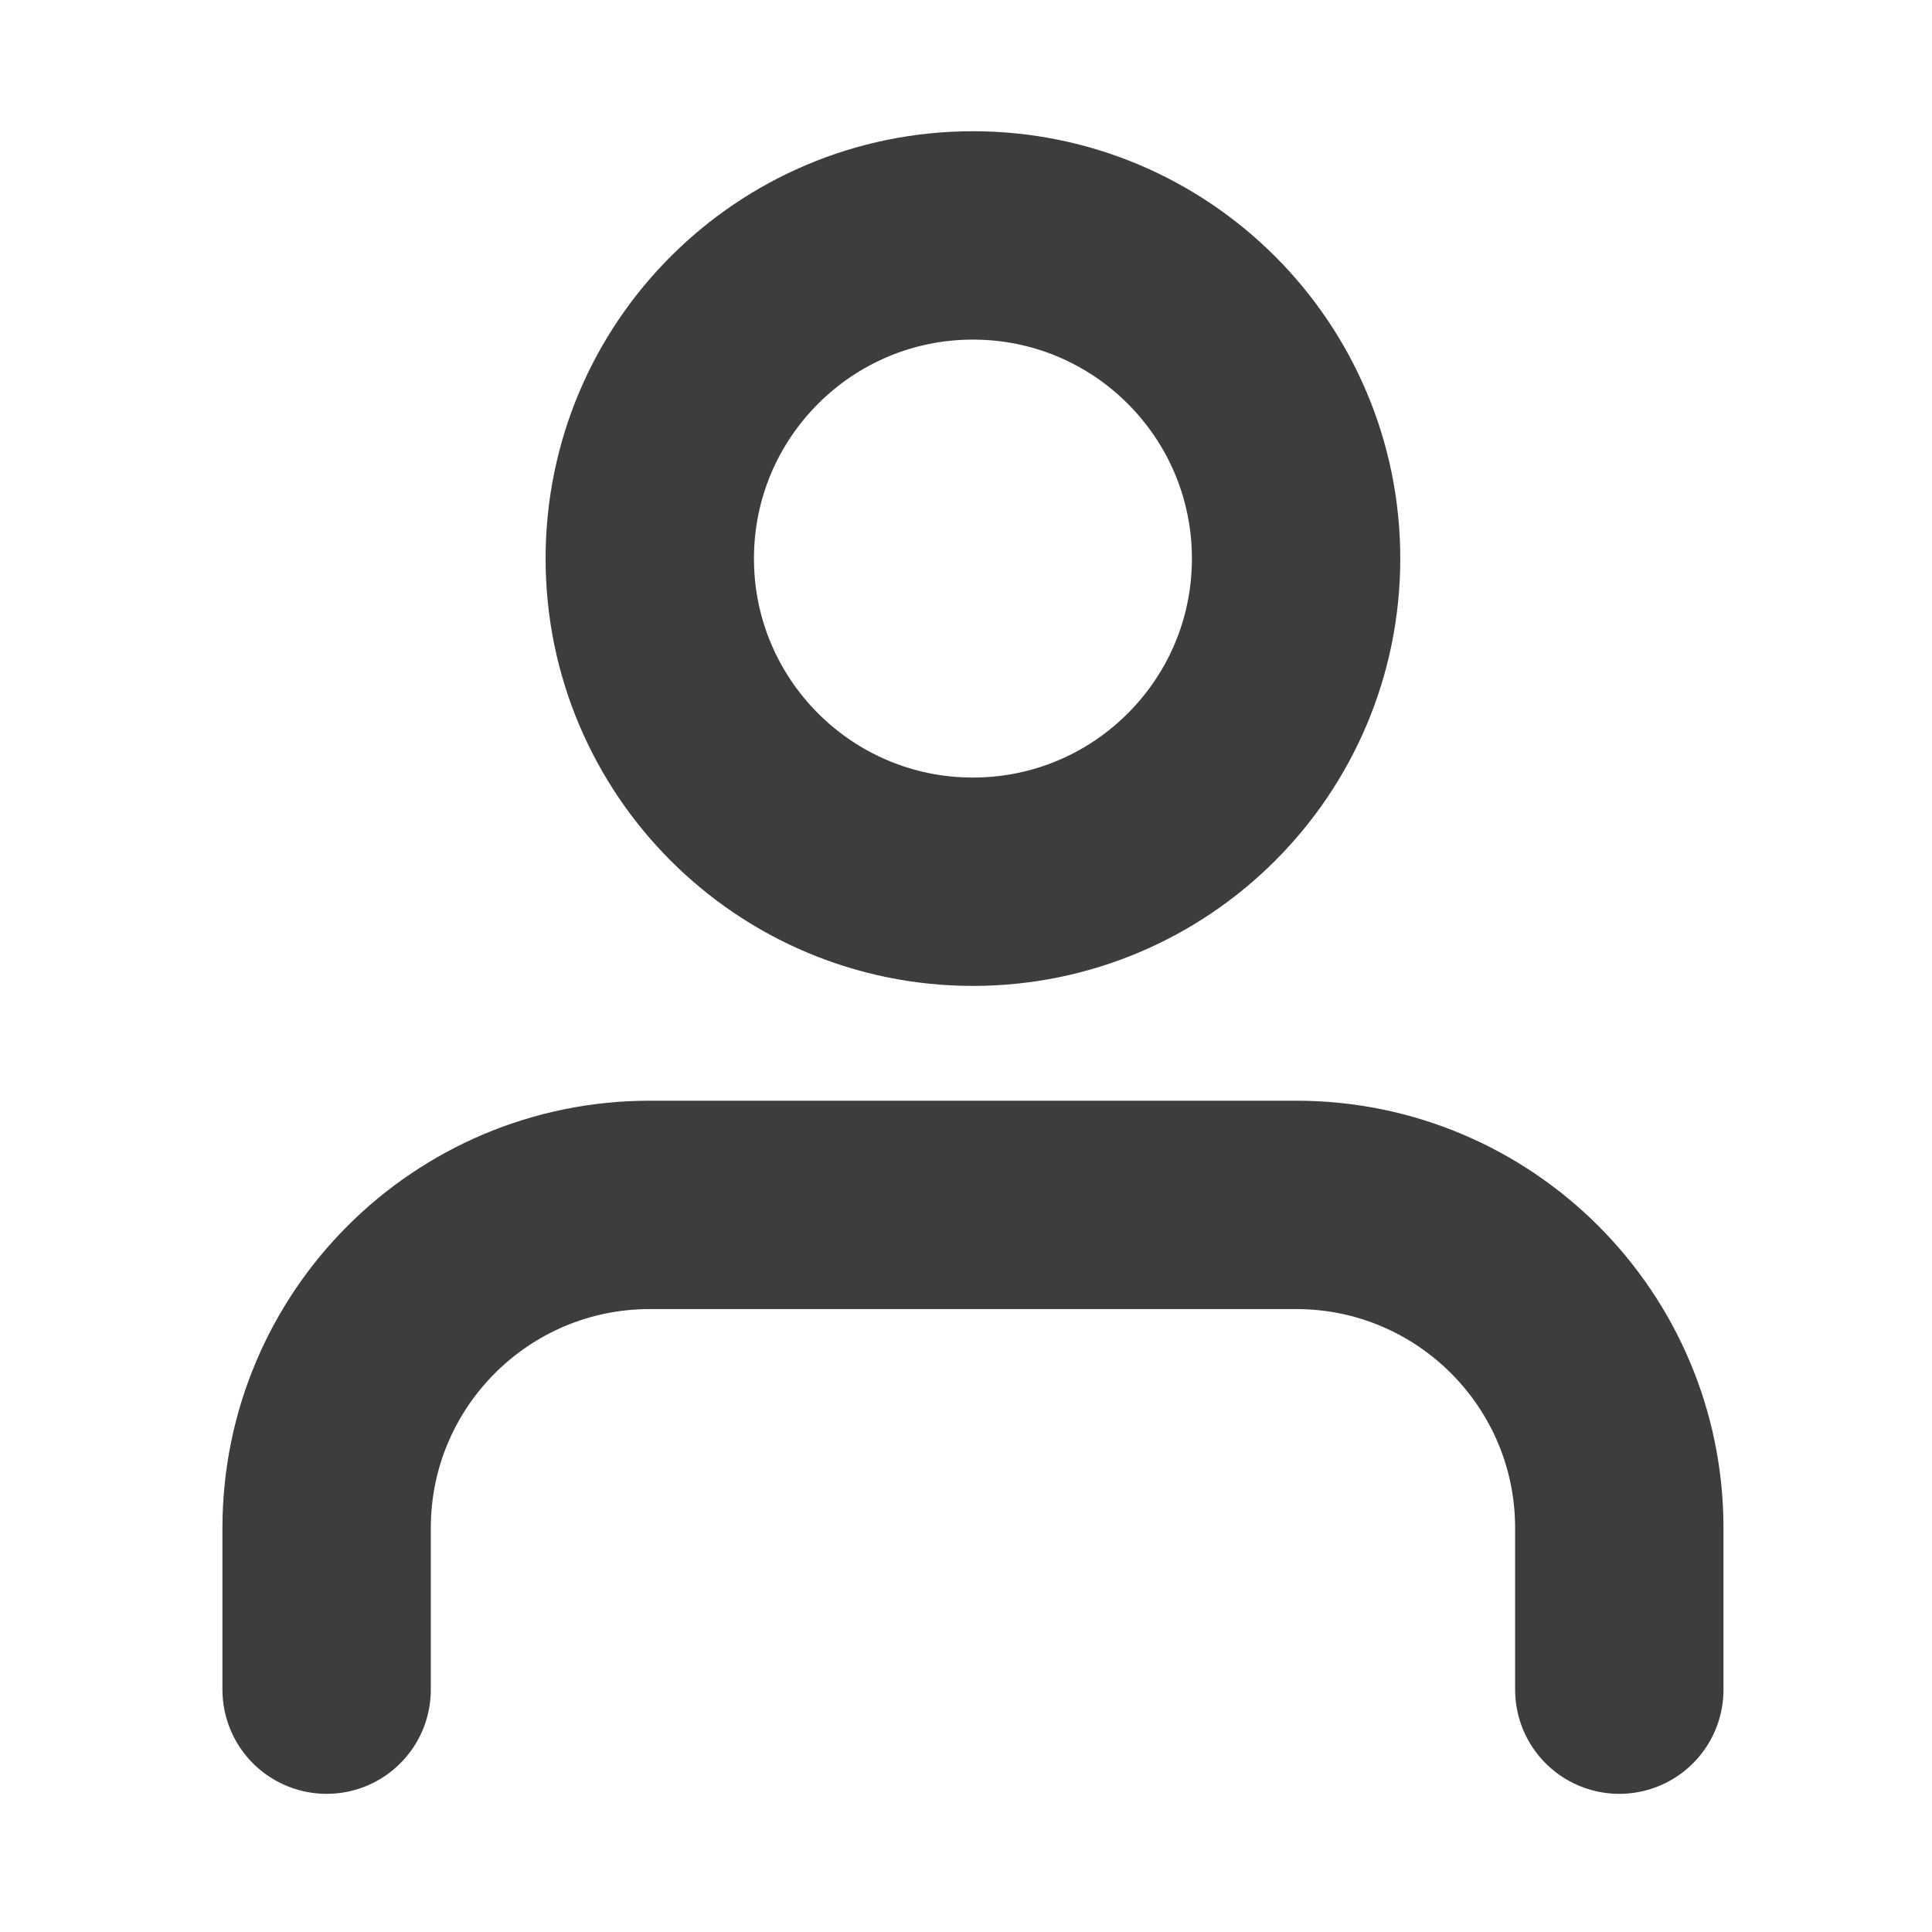
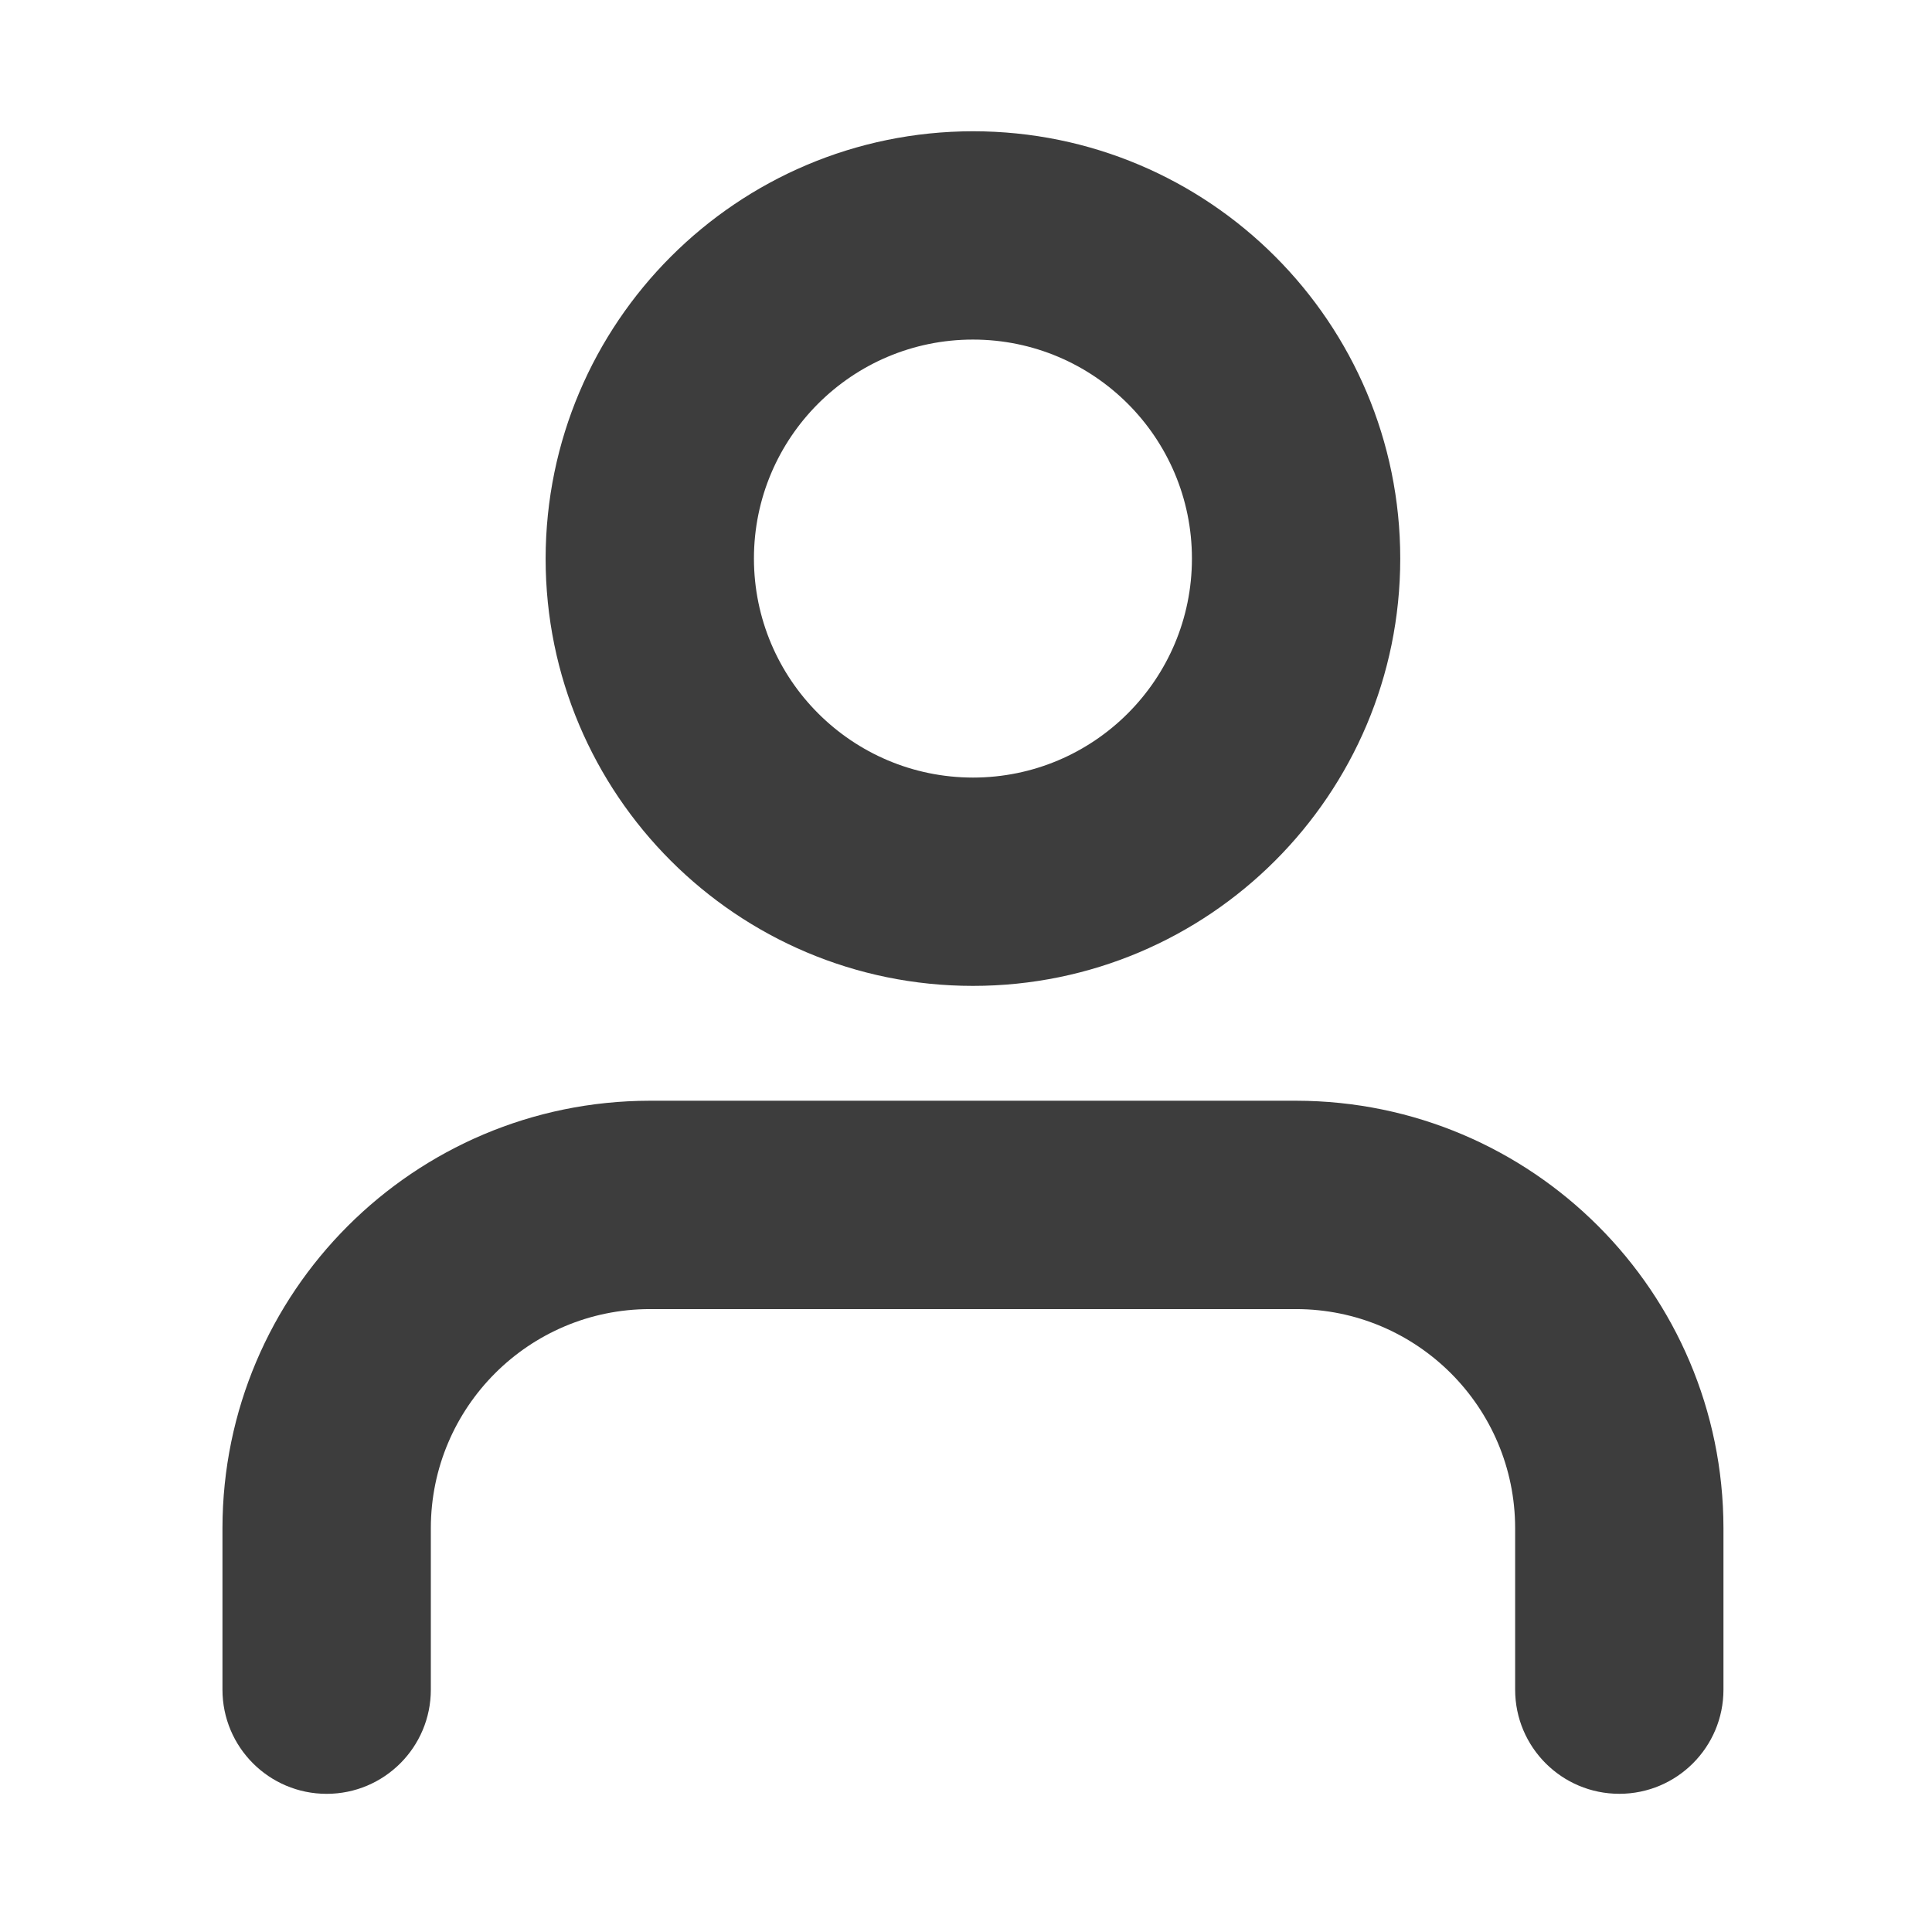
- <svg xmlns="http://www.w3.org/2000/svg" width="34" height="34" viewBox="0 0 34 34">
-   <rect width="34" height="34" fill="#fcfcfc" opacity="0" />
-   <g transform="translate(5.748 4.143)">
-     <path d="M30.082,36.031V33.187A5.687,5.687,0,0,0,24.394,27.5H13.021a5.687,5.687,0,0,0-5.688,5.687v2.844" transform="translate(-7.333 -10.439)" fill="none" stroke="#3d3d3d" stroke-linecap="round" stroke-linejoin="round" stroke-width="3.667" />
-     <circle cx="5.687" cy="5.687" r="5.687" transform="translate(5.687 0)" fill="none" stroke="#3d3d3d" stroke-linecap="round" stroke-linejoin="round" stroke-width="3.667" />
+ <svg xmlns="http://www.w3.org/2000/svg" id="ic_head" width="34" height="34" viewBox="0 0 34 34">
+   <rect id="Area" width="34" height="34" fill="#fcfcfc" opacity="0" />
+   <g id="Icon" transform="translate(5.748 4.143)">
+     <path id="Path" d="M30.082,37.864a1.833,1.833,0,0,1-1.833-1.833V33.187a3.858,3.858,0,0,0-3.854-3.853H13.021a3.858,3.858,0,0,0-3.854,3.853v2.844a1.833,1.833,0,1,1-3.667,0V33.187a7.529,7.529,0,0,1,7.521-7.52H24.394a7.529,7.529,0,0,1,7.521,7.52v2.844A1.833,1.833,0,0,1,30.082,37.864Z" transform="translate(-7.333 -10.439)" fill="#3d3d3d" />
+     <path id="Path-2" data-name="Path" d="M5.687-1.833a7.52,7.52,0,1,1-7.52,7.52A7.529,7.529,0,0,1,5.687-1.833Zm0,11.374A3.854,3.854,0,1,0,1.833,5.687,3.858,3.858,0,0,0,5.687,9.541Z" transform="translate(5.687 0)" fill="#3d3d3d" />
  </g>
</svg>
